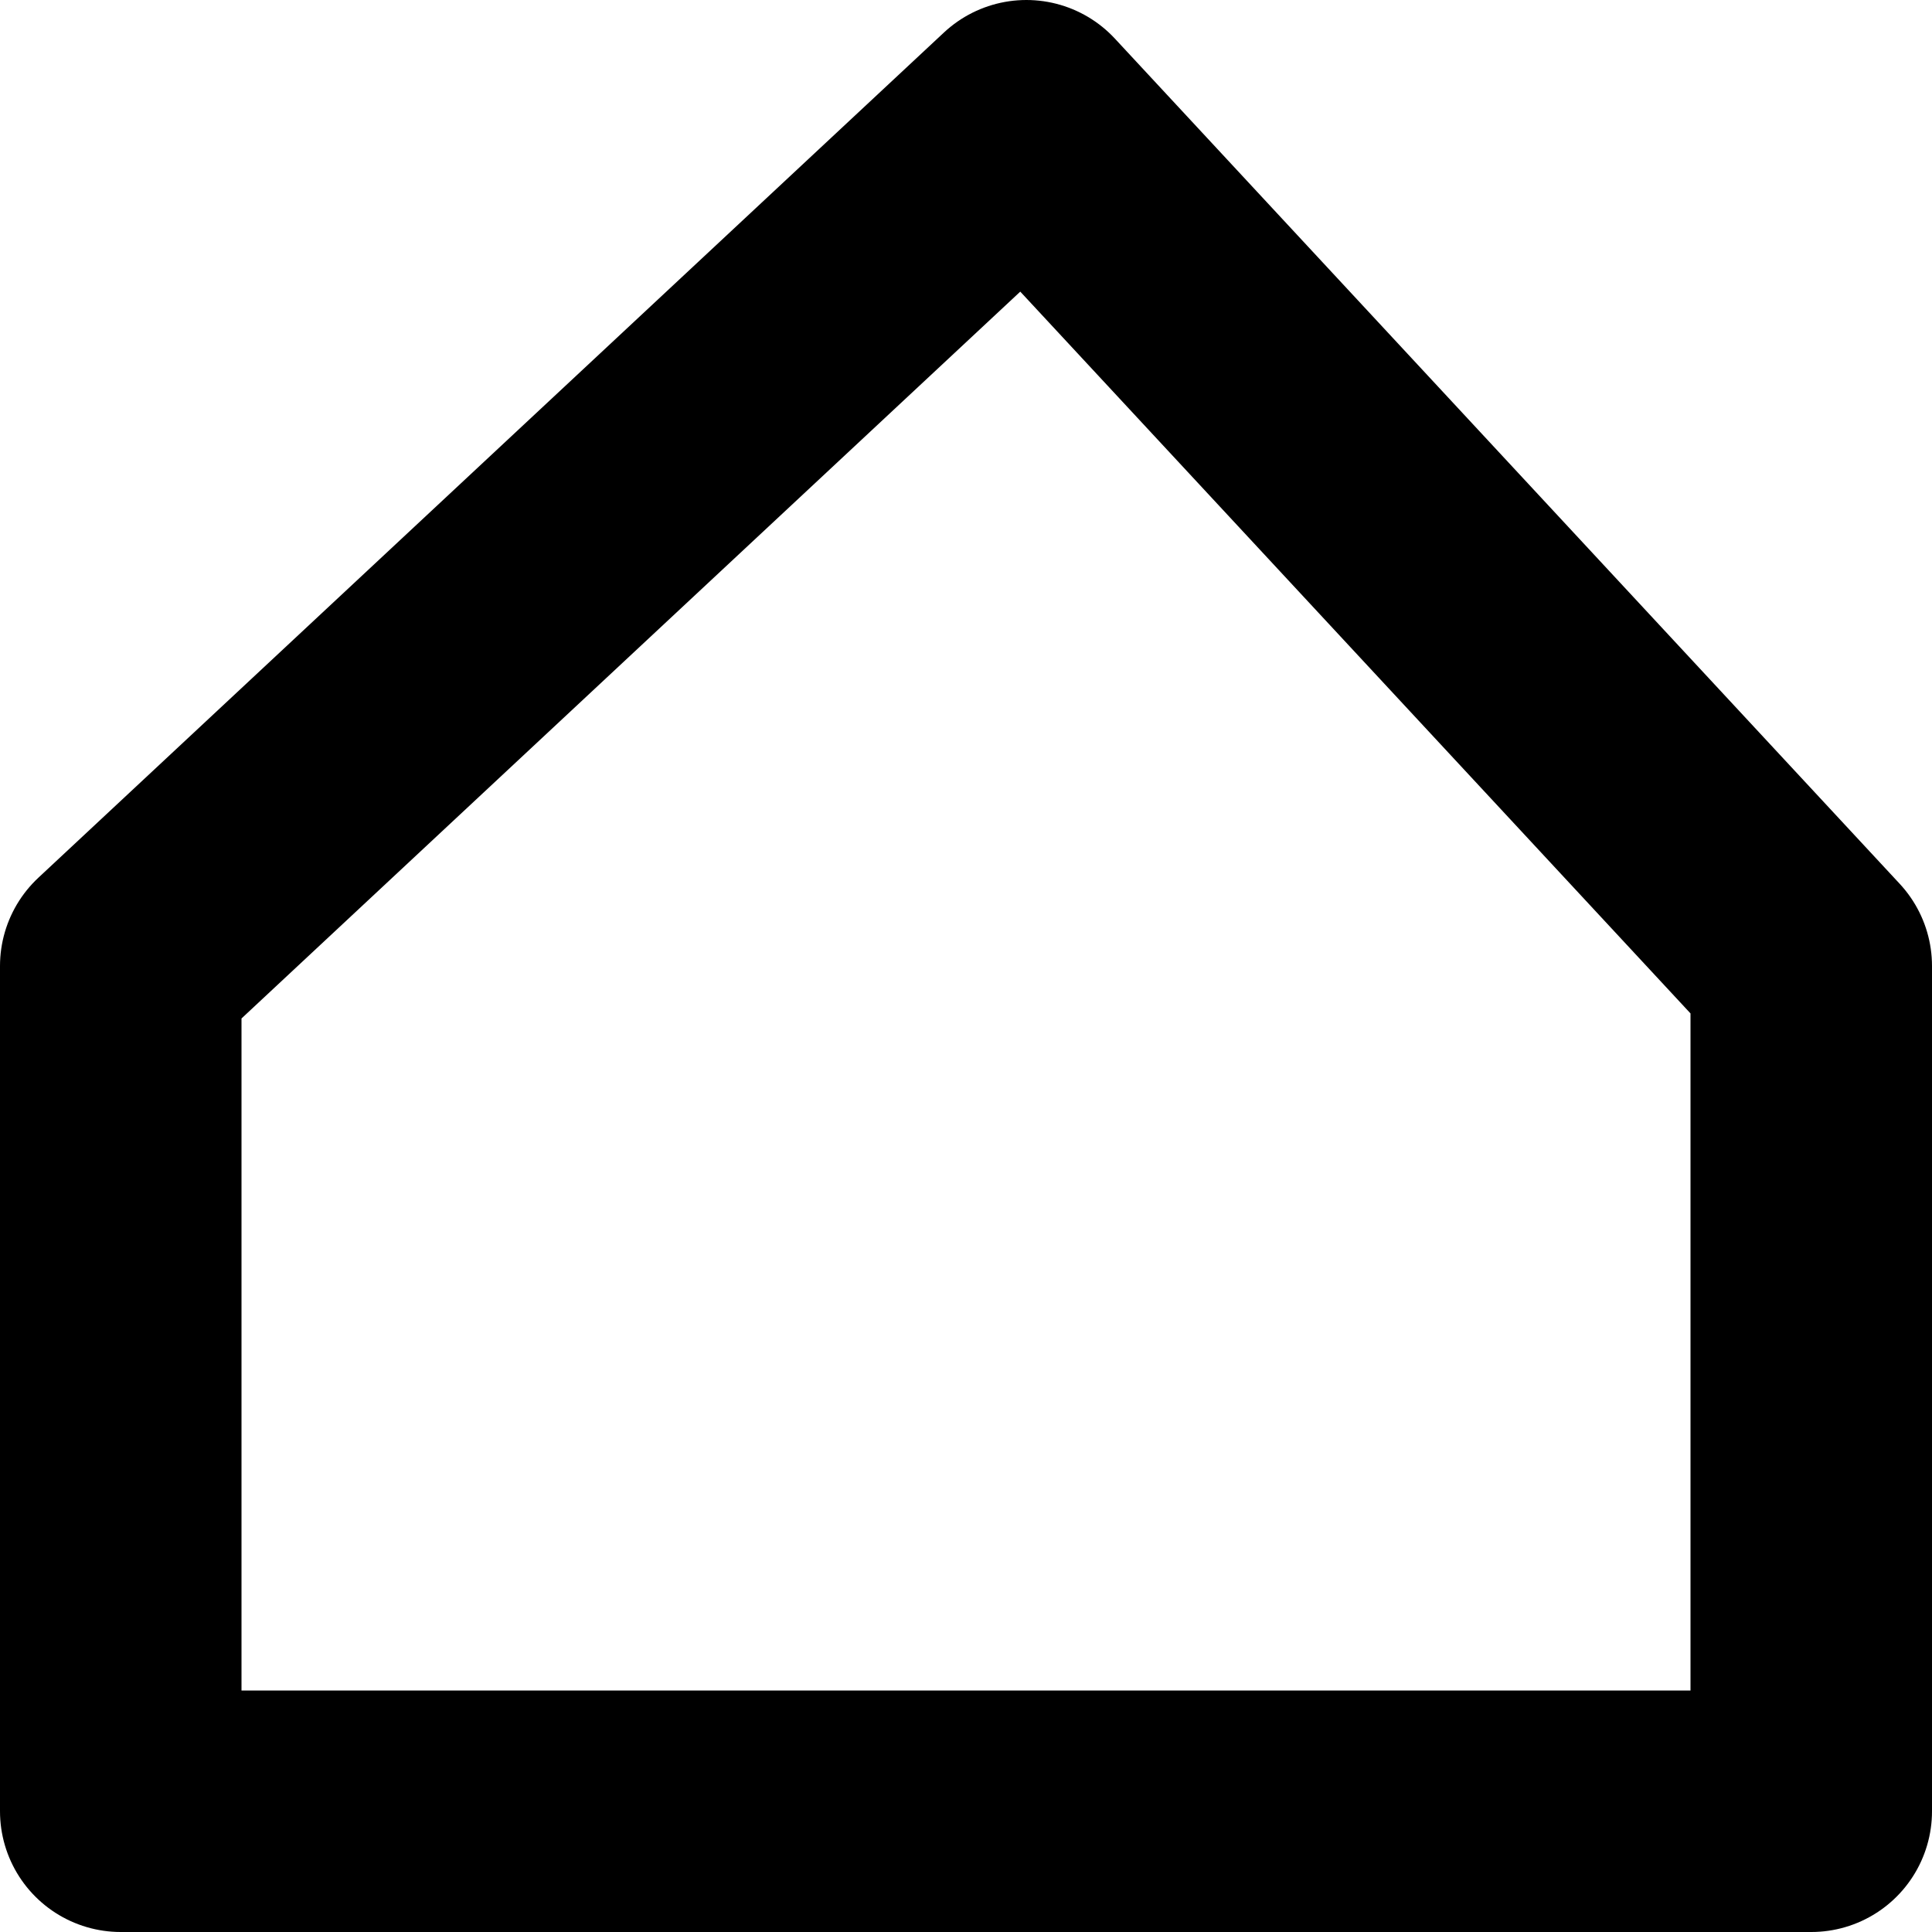
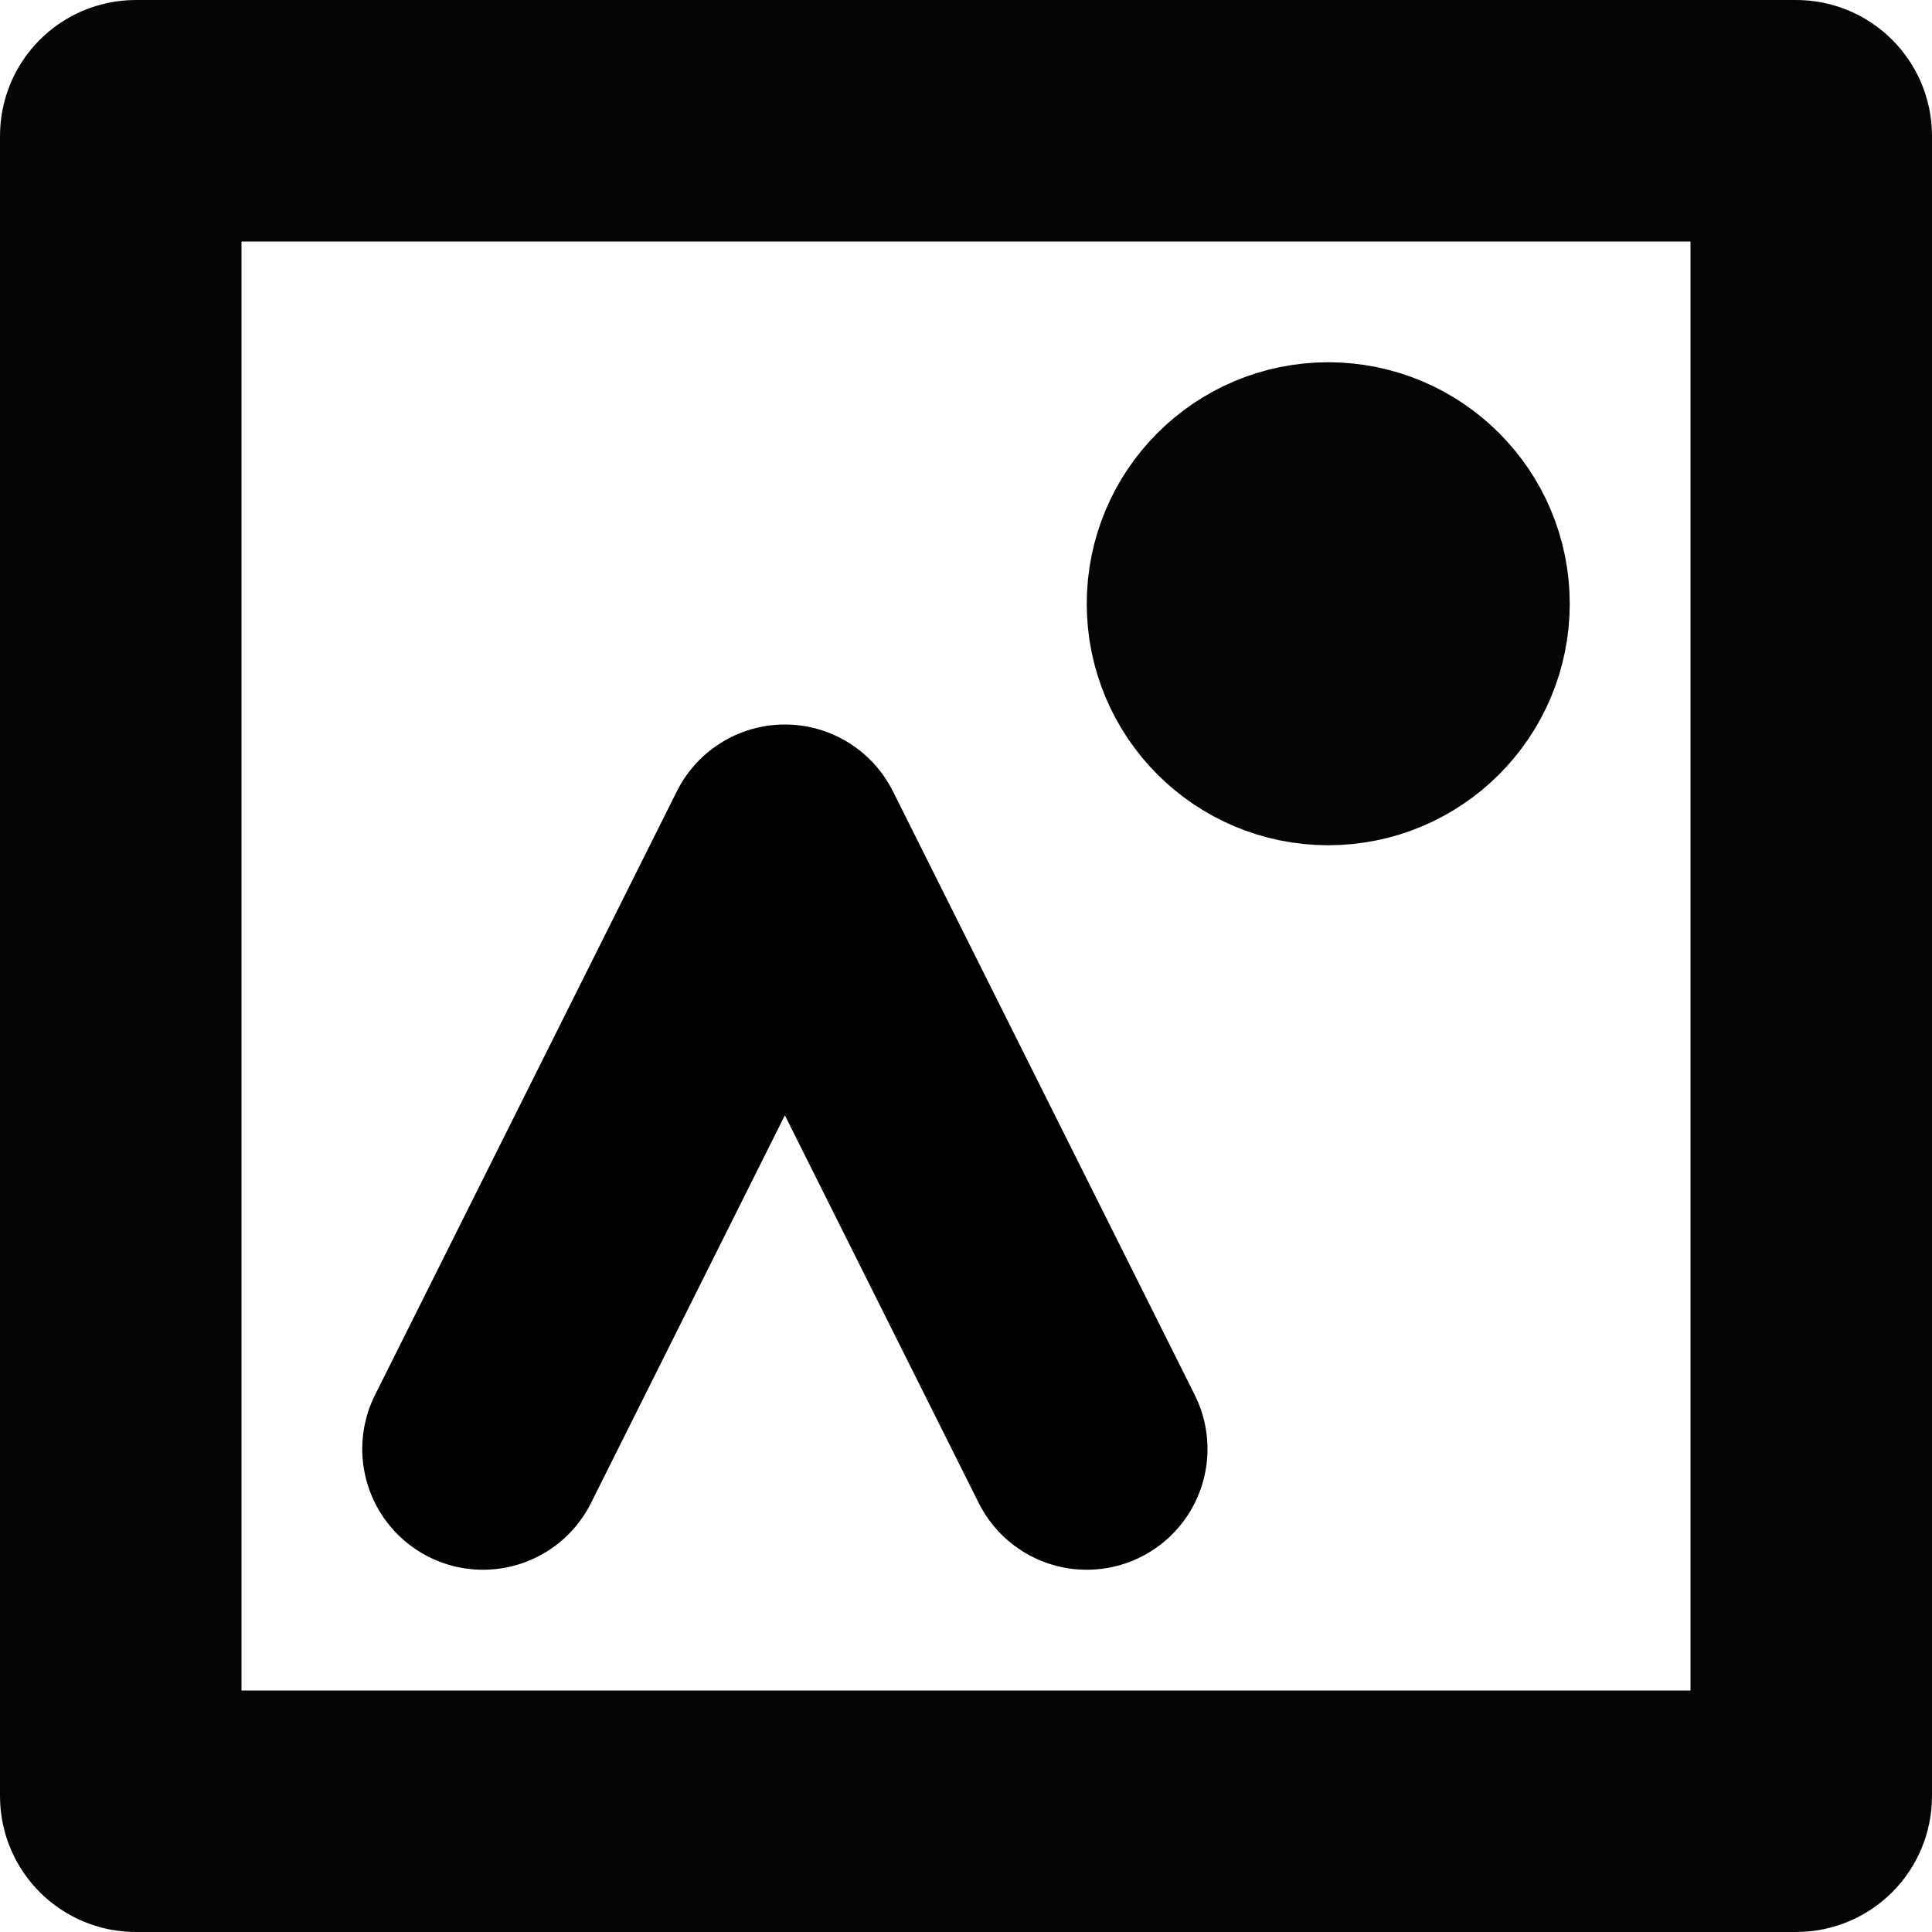
<svg xmlns="http://www.w3.org/2000/svg" version="1.0" width="128" height="128" id="Unicode">
  <defs id="defs12" />
-   <path style="fill:none;stroke:#000000;stroke-width:16;stroke-linecap:butt;stroke-linejoin:round;stroke-opacity:1;stroke-miterlimit:4;stroke-dasharray:none" d="m 8,120 112,0 0,-56 L 68,8 8,64 z" id="path3834" />
+   <rect style="opacity:0.98;fill:none;fill-opacity:1;stroke:#000000;stroke-width:16;stroke-linecap:round;stroke-linejoin:miter;stroke-miterlimit:4;stroke-dasharray:none;stroke-opacity:1" id="rect4134" width="112" height="112" x="8" y="8" ry="1" />
+   <path style="fill:none;fill-rule:evenodd;stroke:#000000;stroke-width:16;stroke-linecap:round;stroke-linejoin:round;stroke-opacity:1;stroke-miterlimit:4;stroke-dasharray:none" d="M 32,96 52,56 72,96" id="path4135" />
+   <circle style="opacity:0.98;fill:none;fill-opacity:1;stroke:#000000;stroke-width:16;stroke-linecap:round;stroke-linejoin:round;stroke-miterlimit:4;stroke-dasharray:none;stroke-opacity:1" id="path4141" cx="88" cy="40" r="8" />
</svg>
